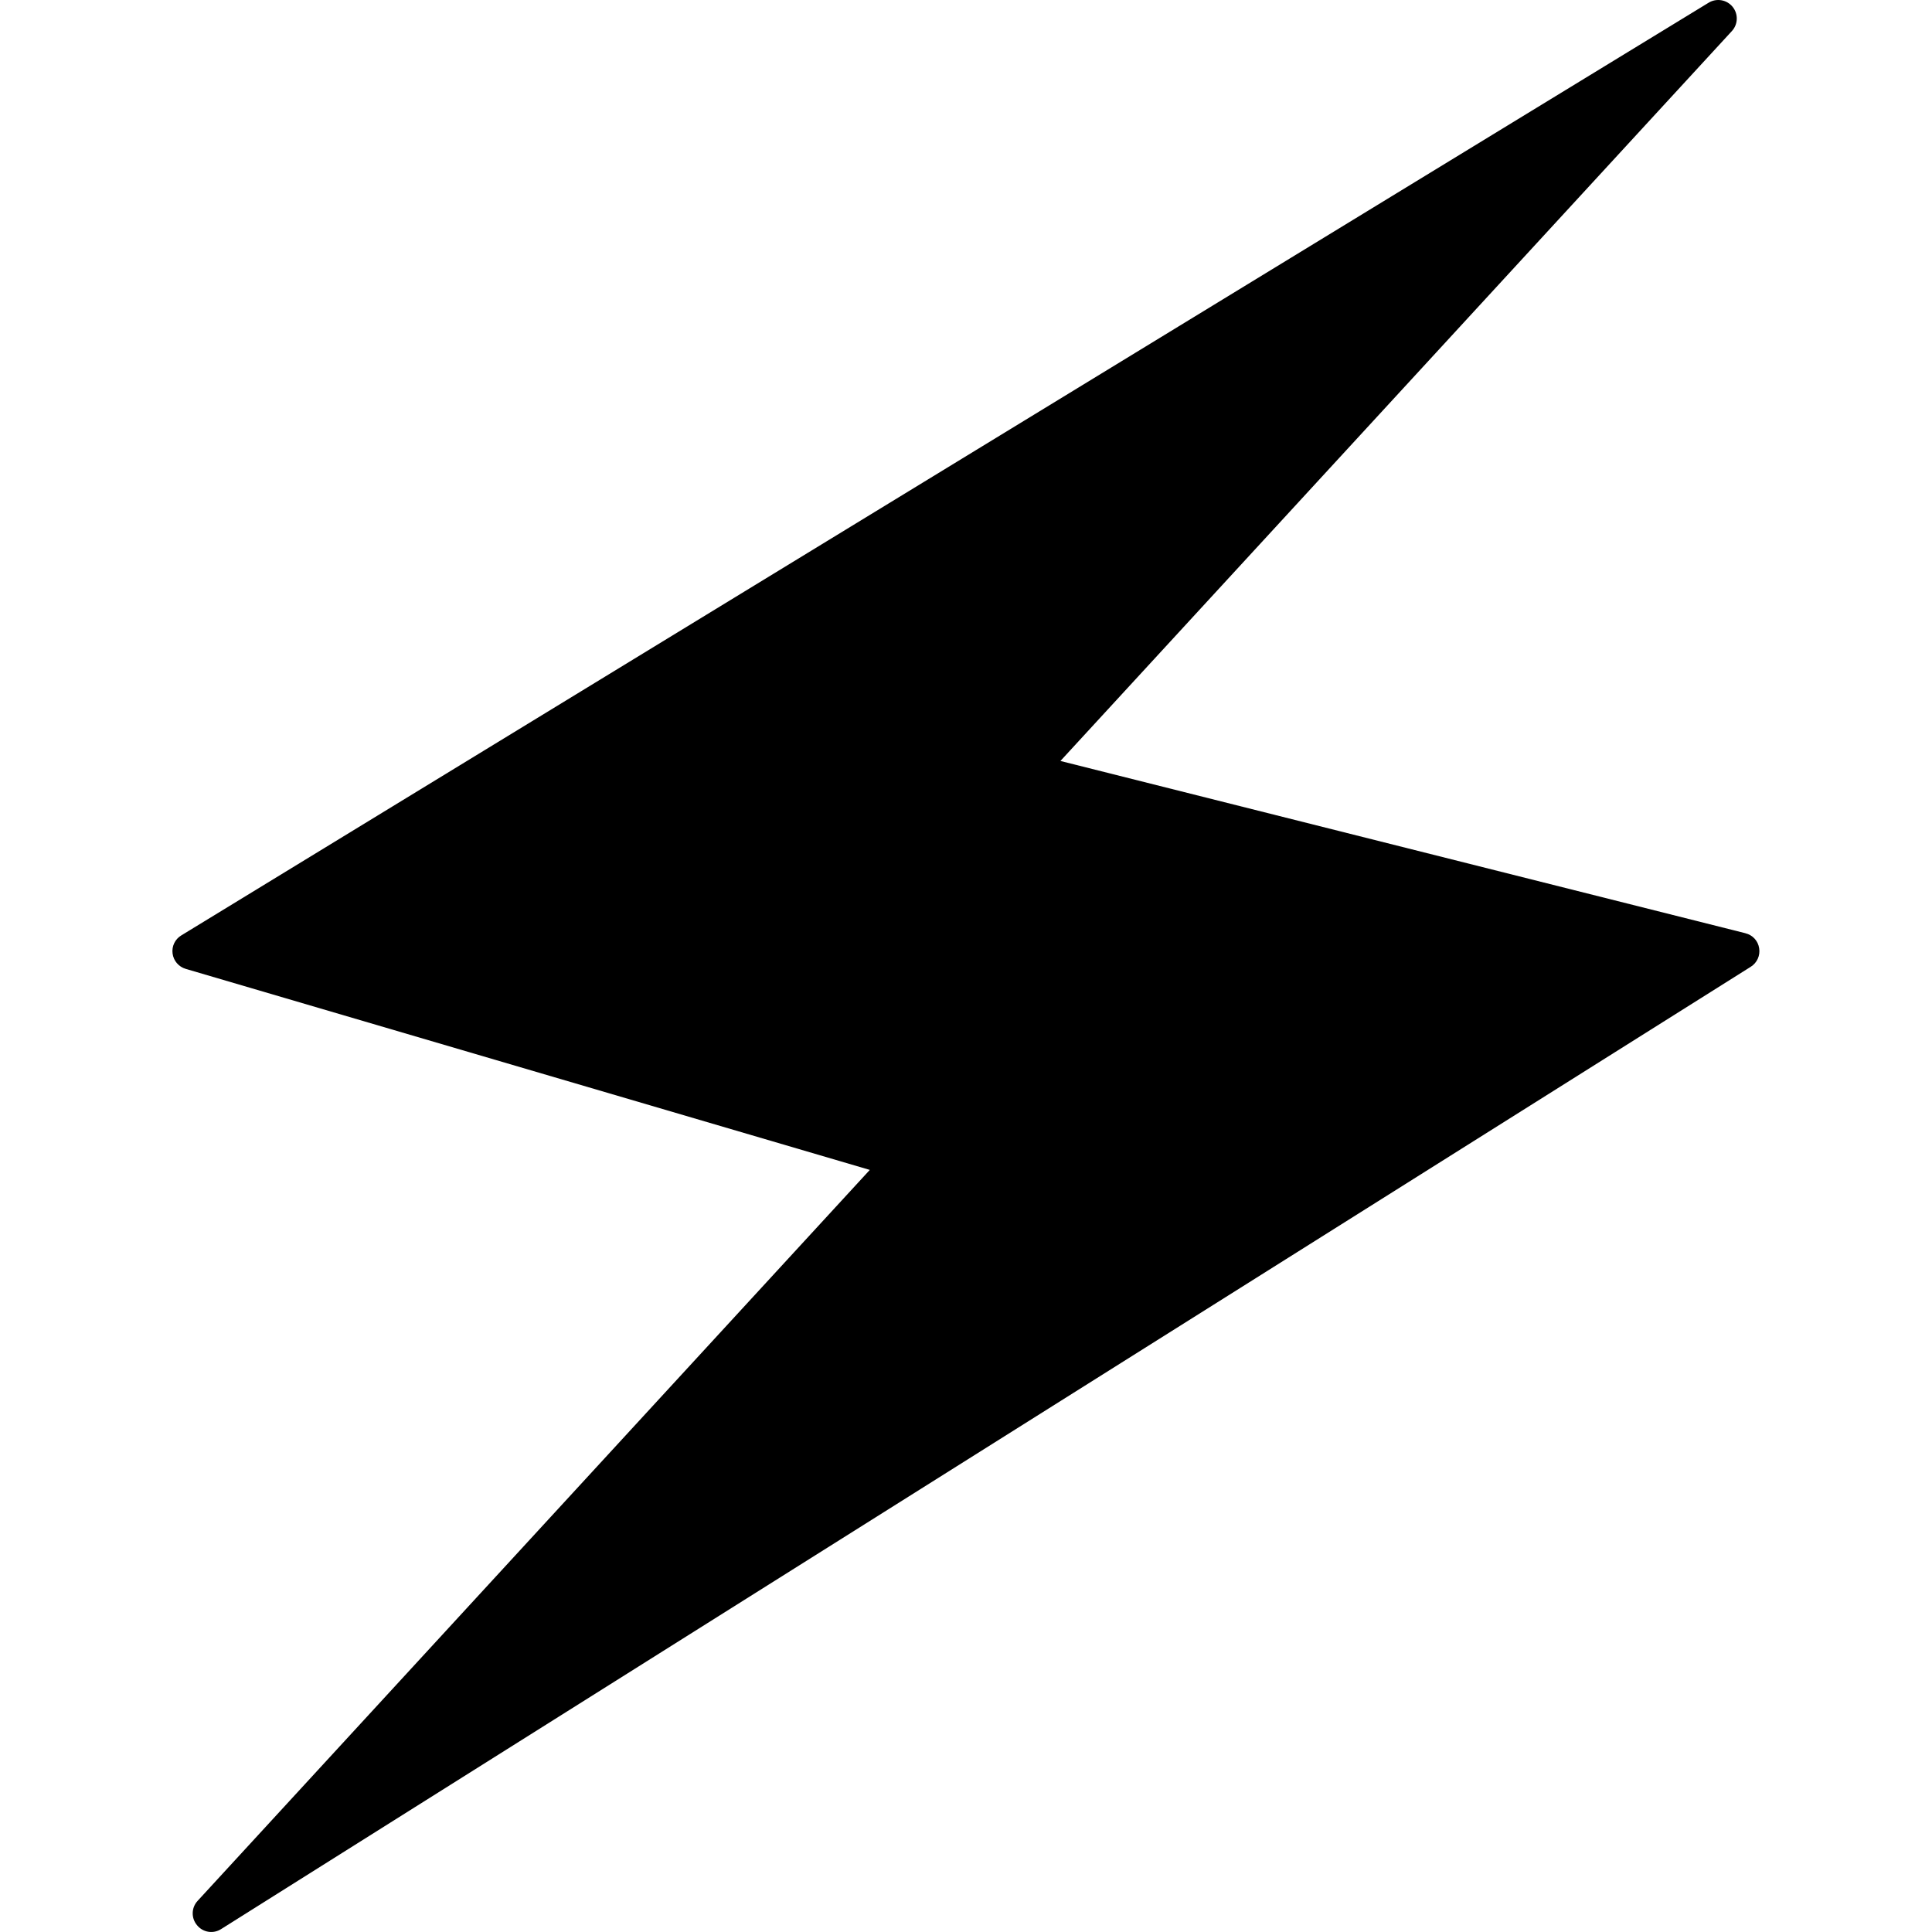
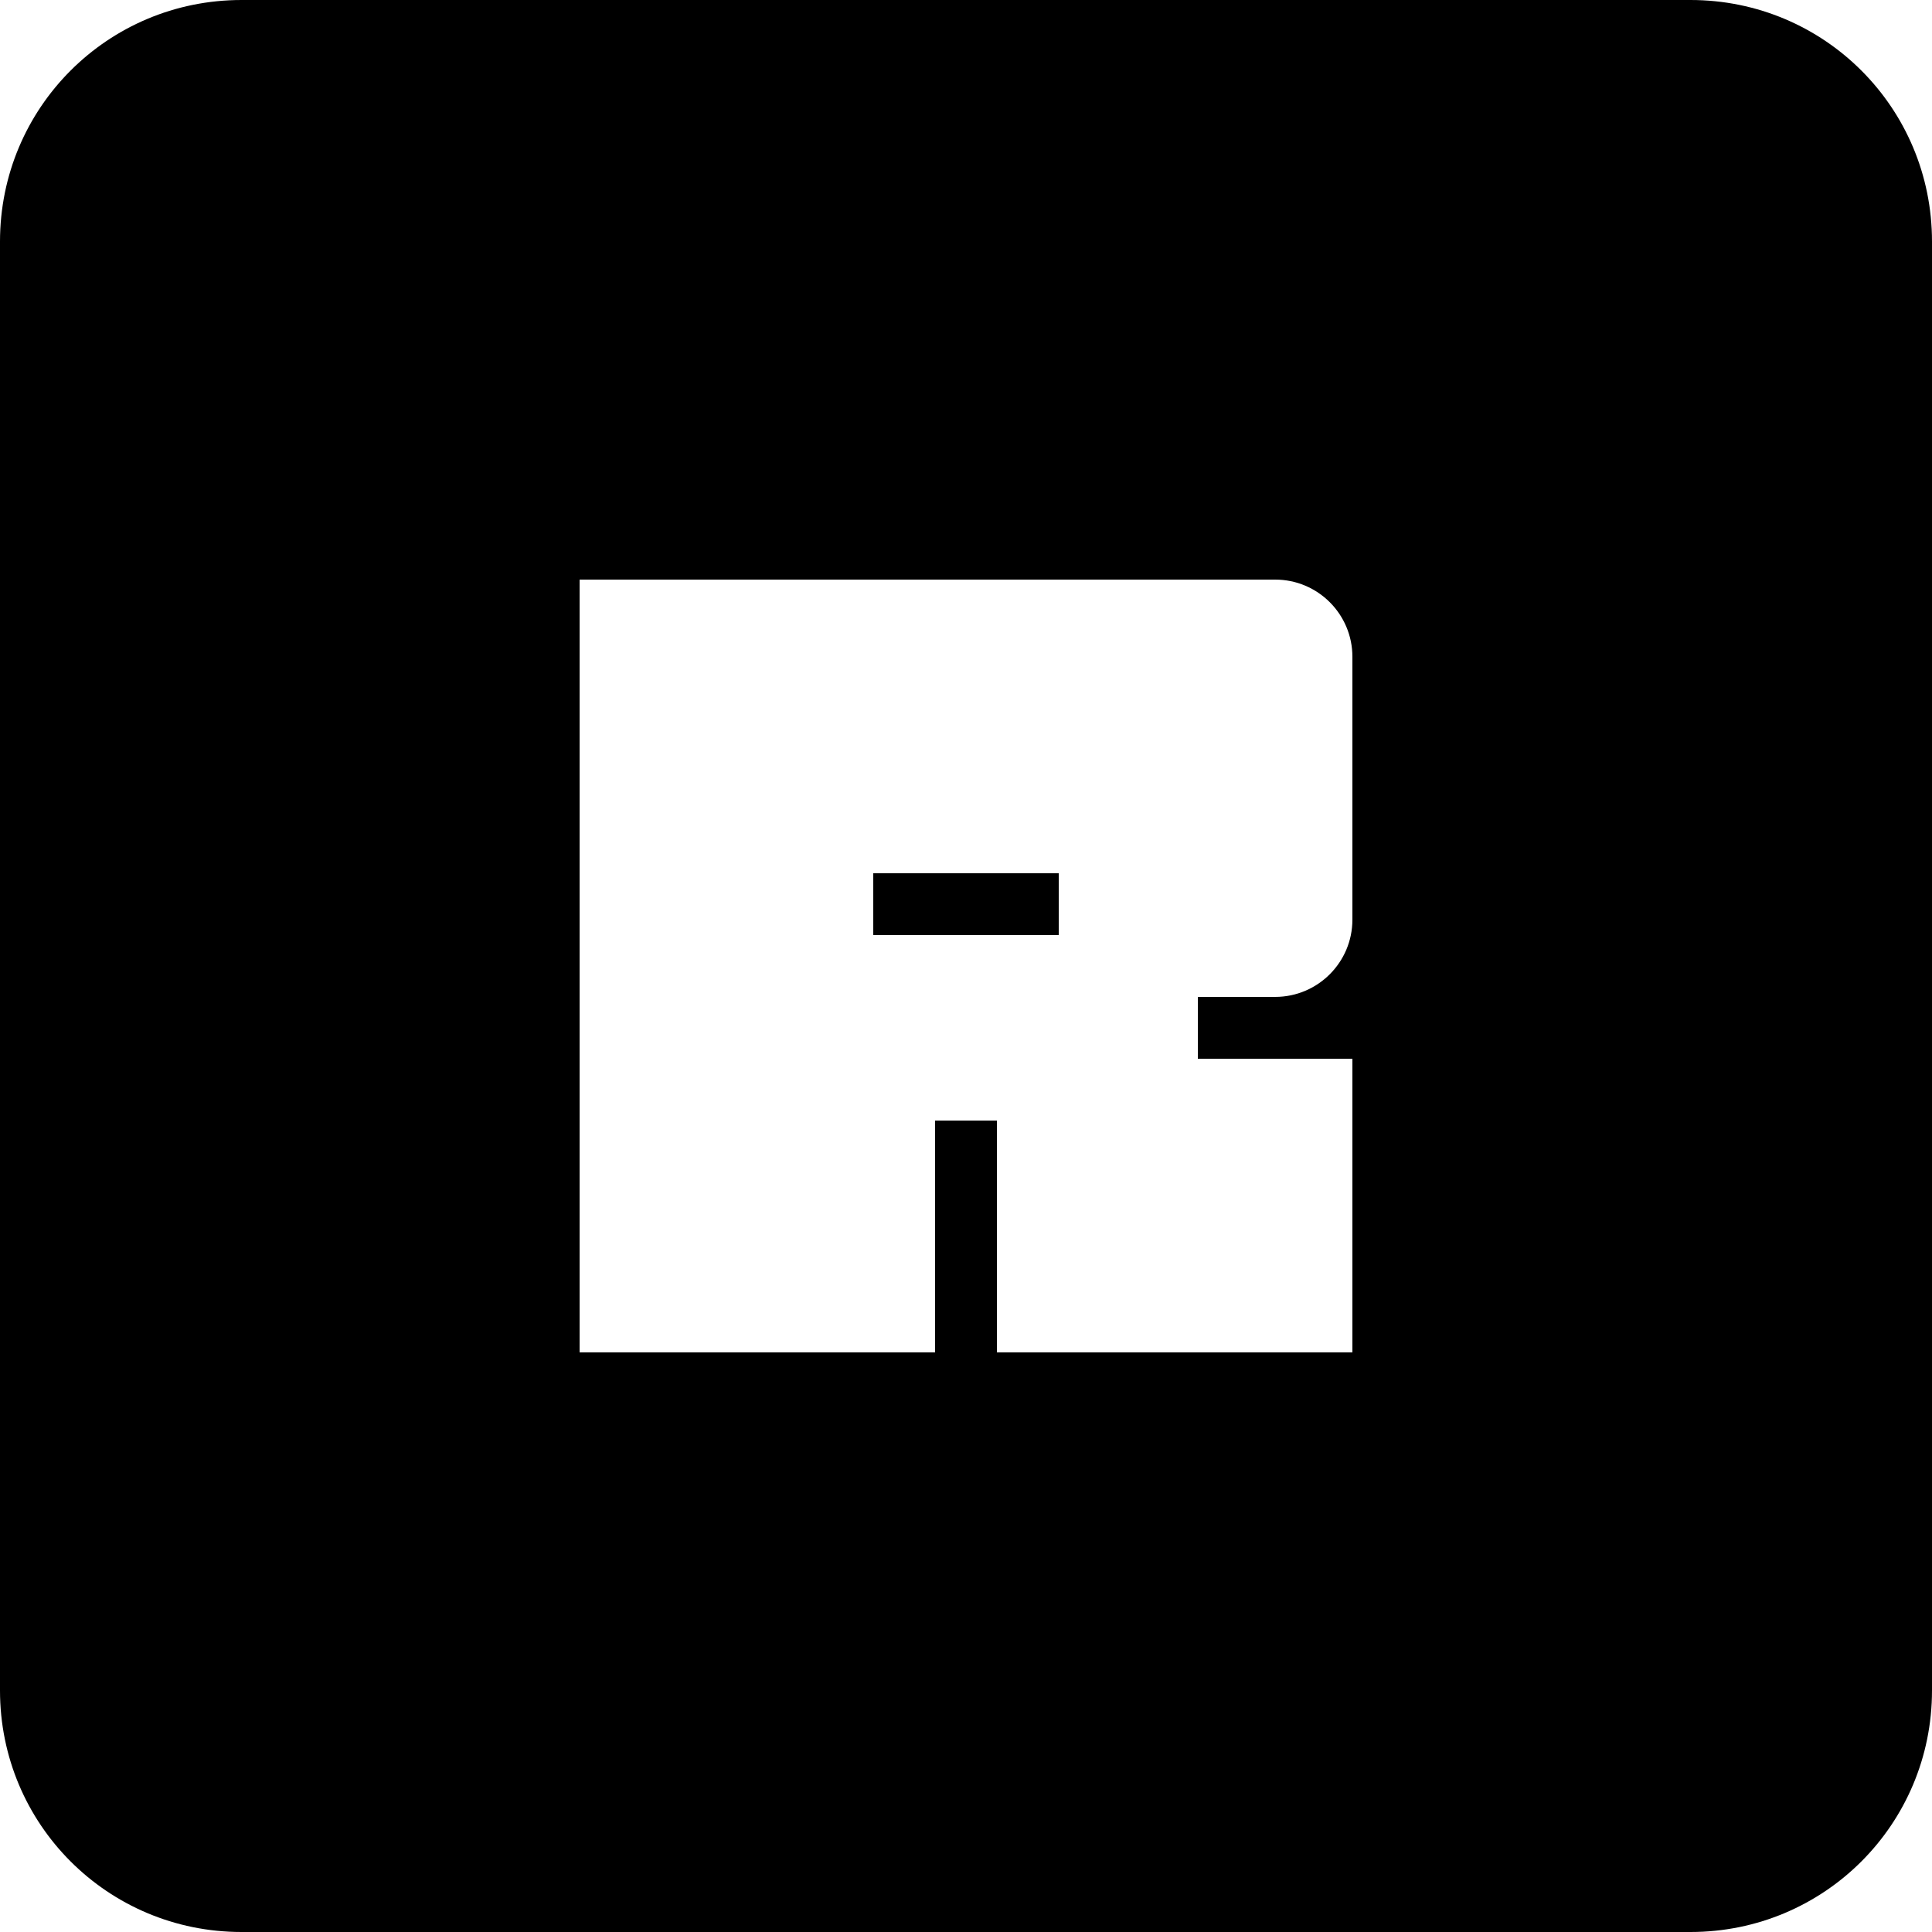
<svg xmlns="http://www.w3.org/2000/svg" viewBox="0 0 24 24">
-   <path d="m21.683 11.593-8.51-2.14 8.34-9.066a.23.23 0 0 0-.29-.352L2.252 11.62a.227.227 0 0 0-.108.226.23.23 0 0 0 .164.19l8.497 2.497-8.35 9.08a.228.228 0 0 0-.007.303.227.227 0 0 0 .3.047l19-11.953a.228.228 0 0 0 .105-.23.225.225 0 0 0-.172-.187z" />
+   <path d="M3 0C1.338 0 0 1.338 0 3v18c0 1.662 1.338 3 3 3h18c1.662 0 3-1.338 3-3V3c0-1.662-1.338-3-3-3Zm4.2 7.2h8.641c.53 0 .959.43.959.959v3.266a.96.96 0 0 1-.959.959h-.961v.768h1.92V16.8h-4.416v-2.88h-.768v2.88H7.2Zm3.648 3.648v.768h2.304v-.768z" />
</svg>
